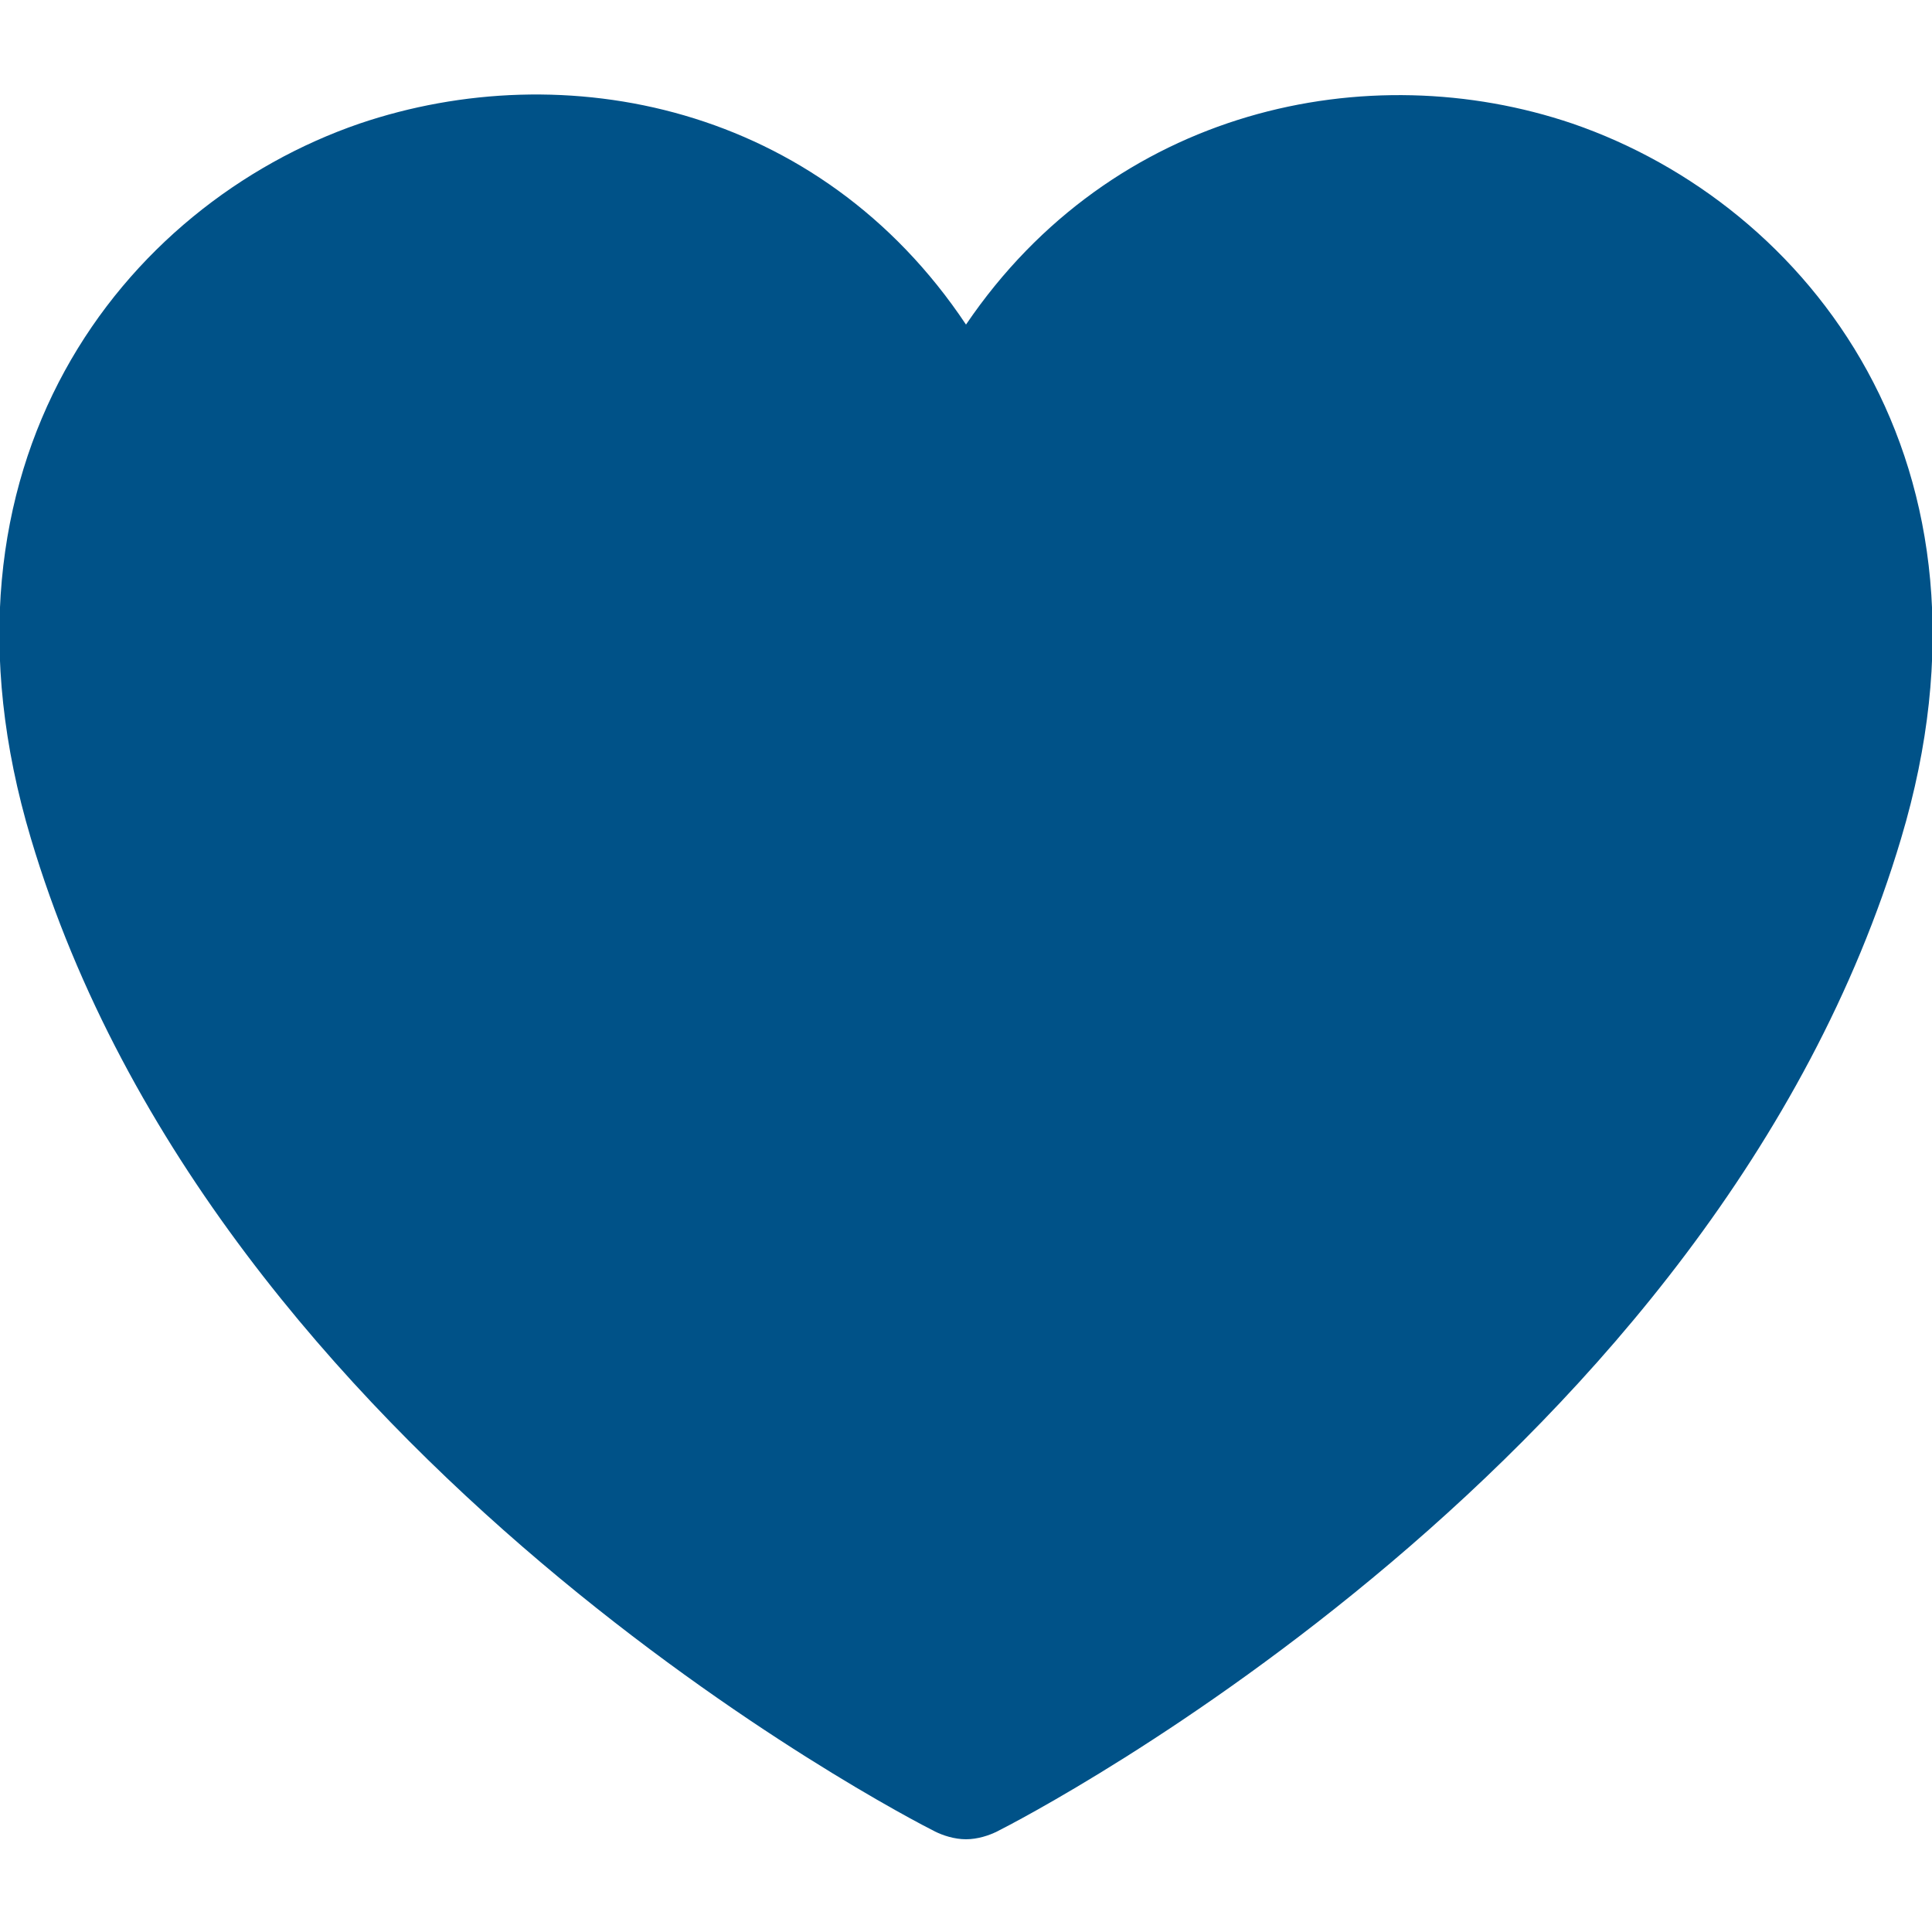
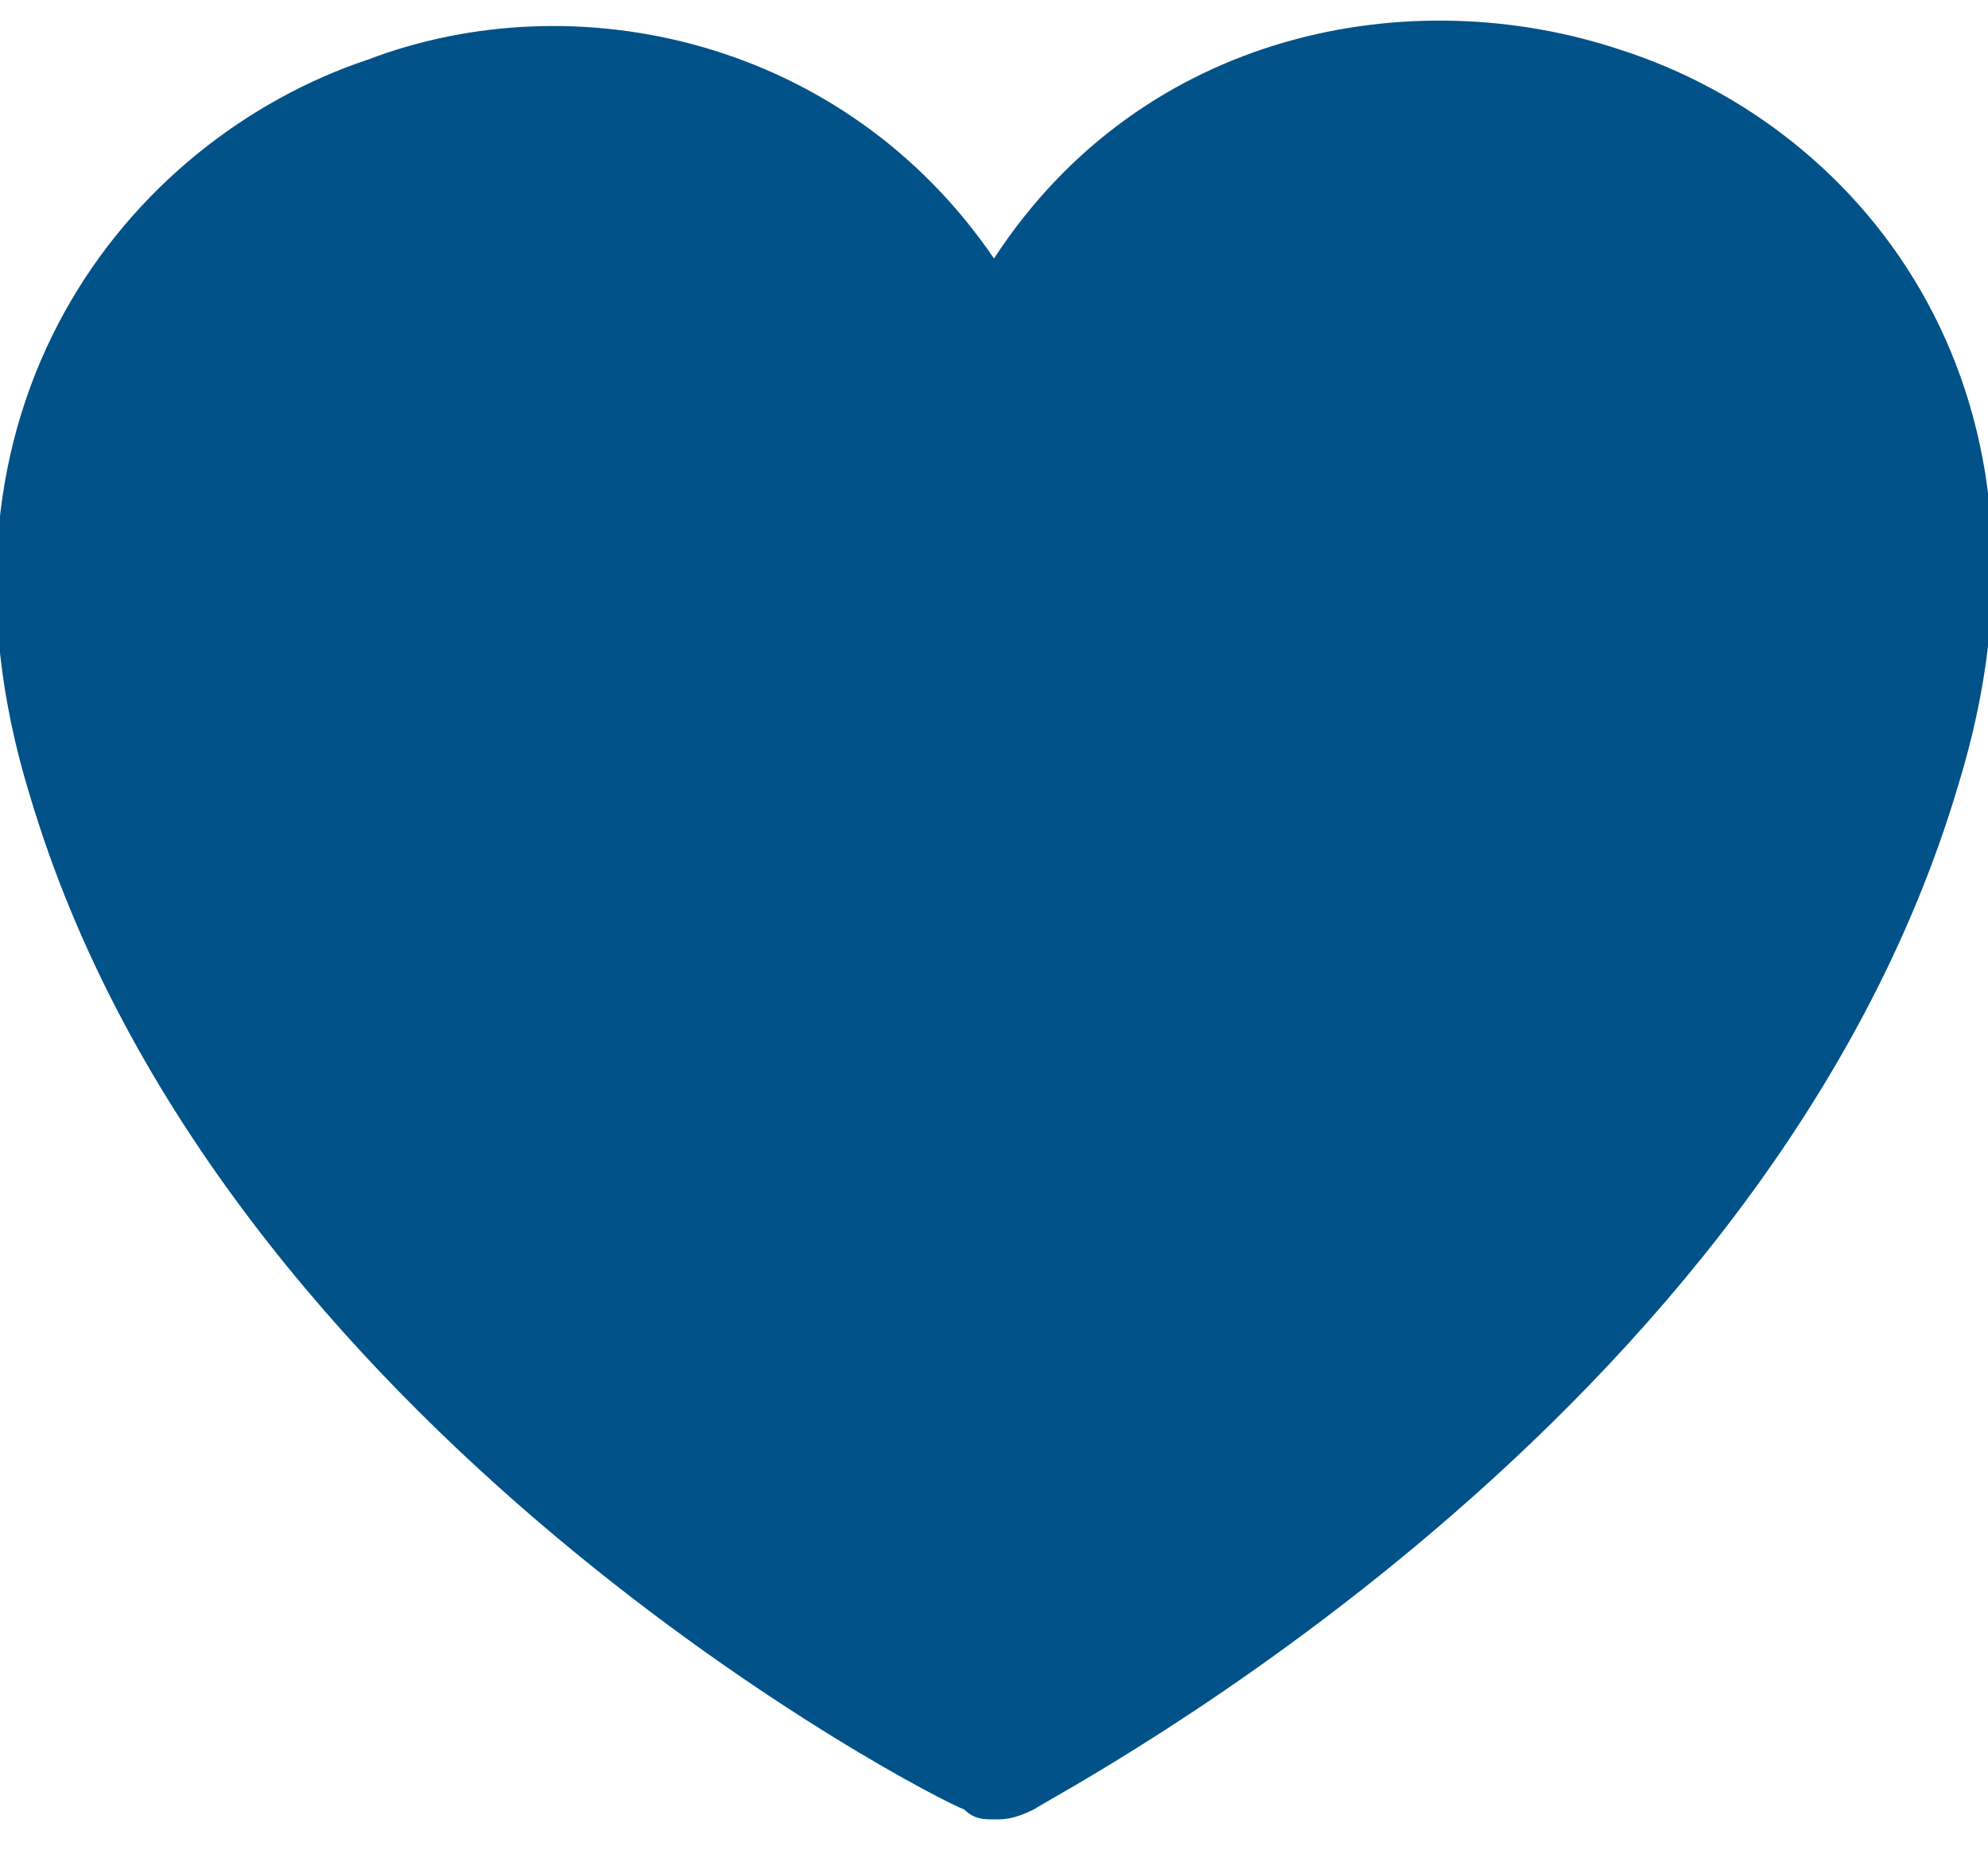
- <svg xmlns="http://www.w3.org/2000/svg" version="1.1" id="Layer_1" x="0px" y="0px" viewBox="0 0 50 50" style="enable-background:new 0 0 50 50;" xml:space="preserve">
+ <svg xmlns="http://www.w3.org/2000/svg" version="1.1" id="Layer_1" x="0px" y="0px" viewBox="0 0 20 18.6" style="enable-background:new 0 0 20 18.6;" xml:space="preserve">
  <style type="text/css">
	.st0{fill:#005288;}
</style>
  <g>
-     <path class="st0" d="M25,47.6c-0.3,0-0.6-0.1-0.8-0.2C23.4,47,5.6,37.8,0.8,21.7C-2.1,12,3.2,5.3,9.3,3.2C14.6,1.4,21.2,2.7,25,8.4   c3.8-5.6,10.4-7,15.7-5.2c6.1,2.1,11.4,8.8,8.5,18.5C44.4,37.8,26.6,47,25.8,47.4C25.6,47.5,25.3,47.6,25,47.6z" />
+     <path class="st0" d="M10,18.3c-0.1,0-0.2,0-0.3-0.1C9.4,18.1,2.2,14.4,0.3,8c-1.2-3.9,1-6.6,3.4-7.4C5.8-0.2,8.5,0.4,10,2.6   c1.5-2.3,4.2-2.8,6.3-2.1c2.5,0.8,4.6,3.5,3.4,7.4c-1.9,6.4-9,10.1-9.3,10.3C10.2,18.3,10.1,18.3,10,18.3z" />
  </g>
</svg>
